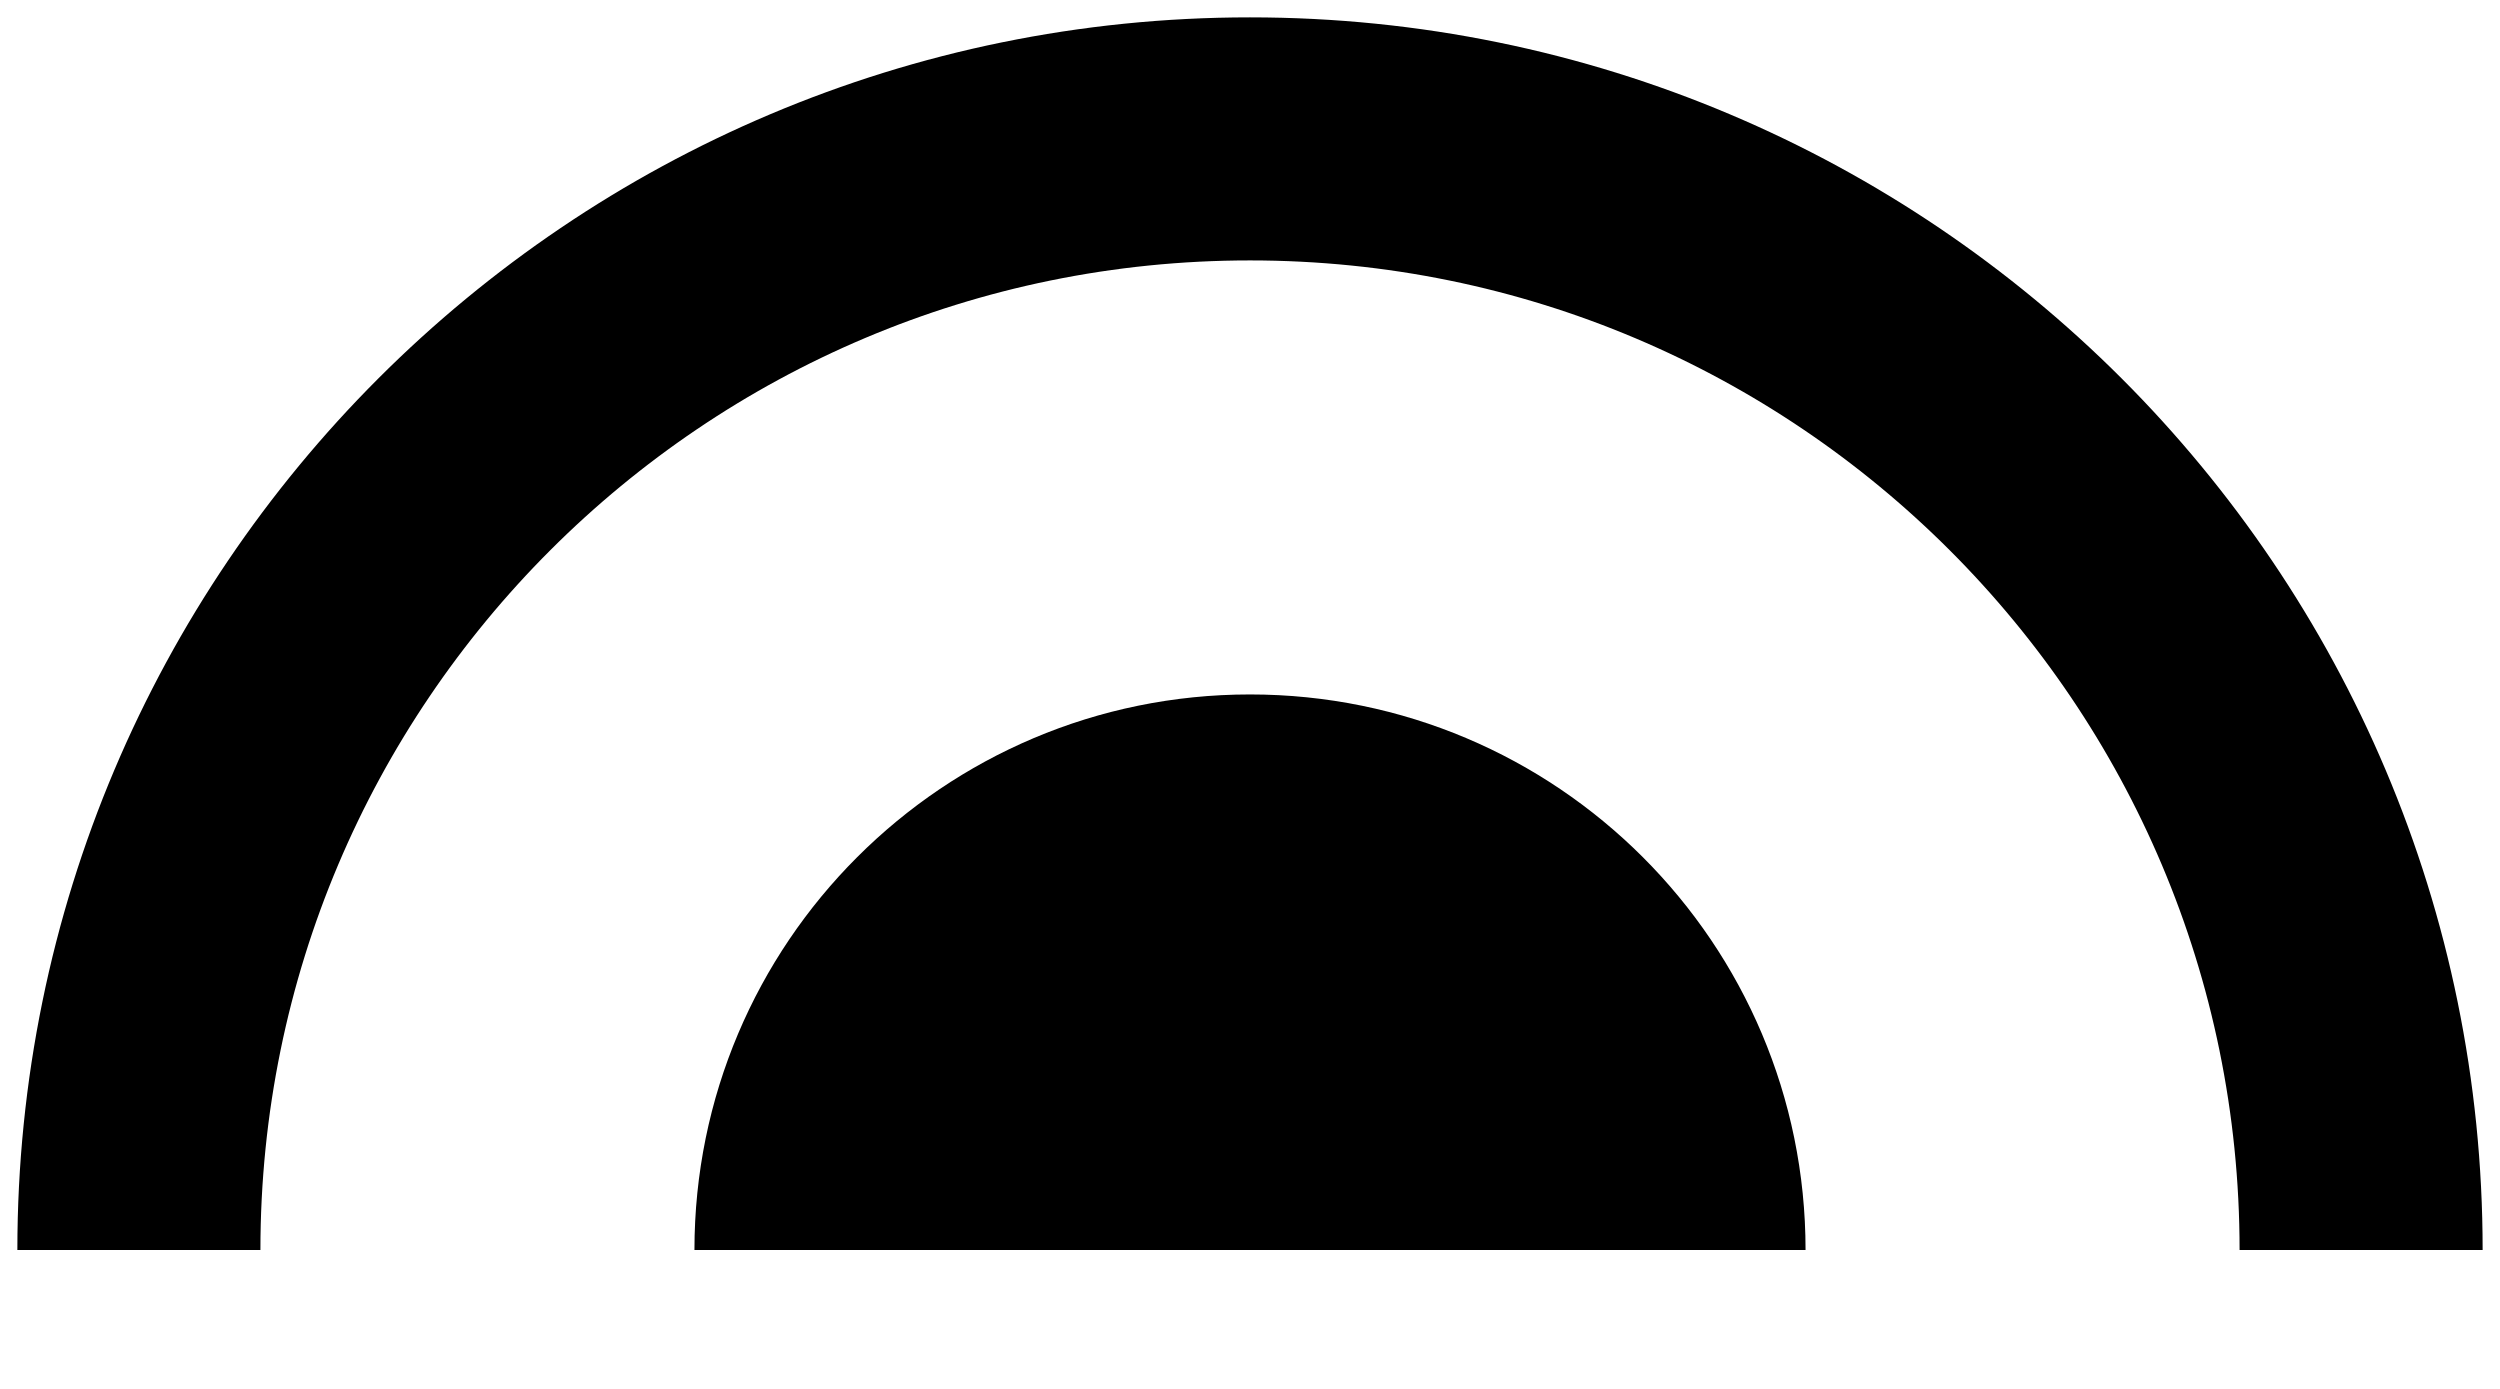
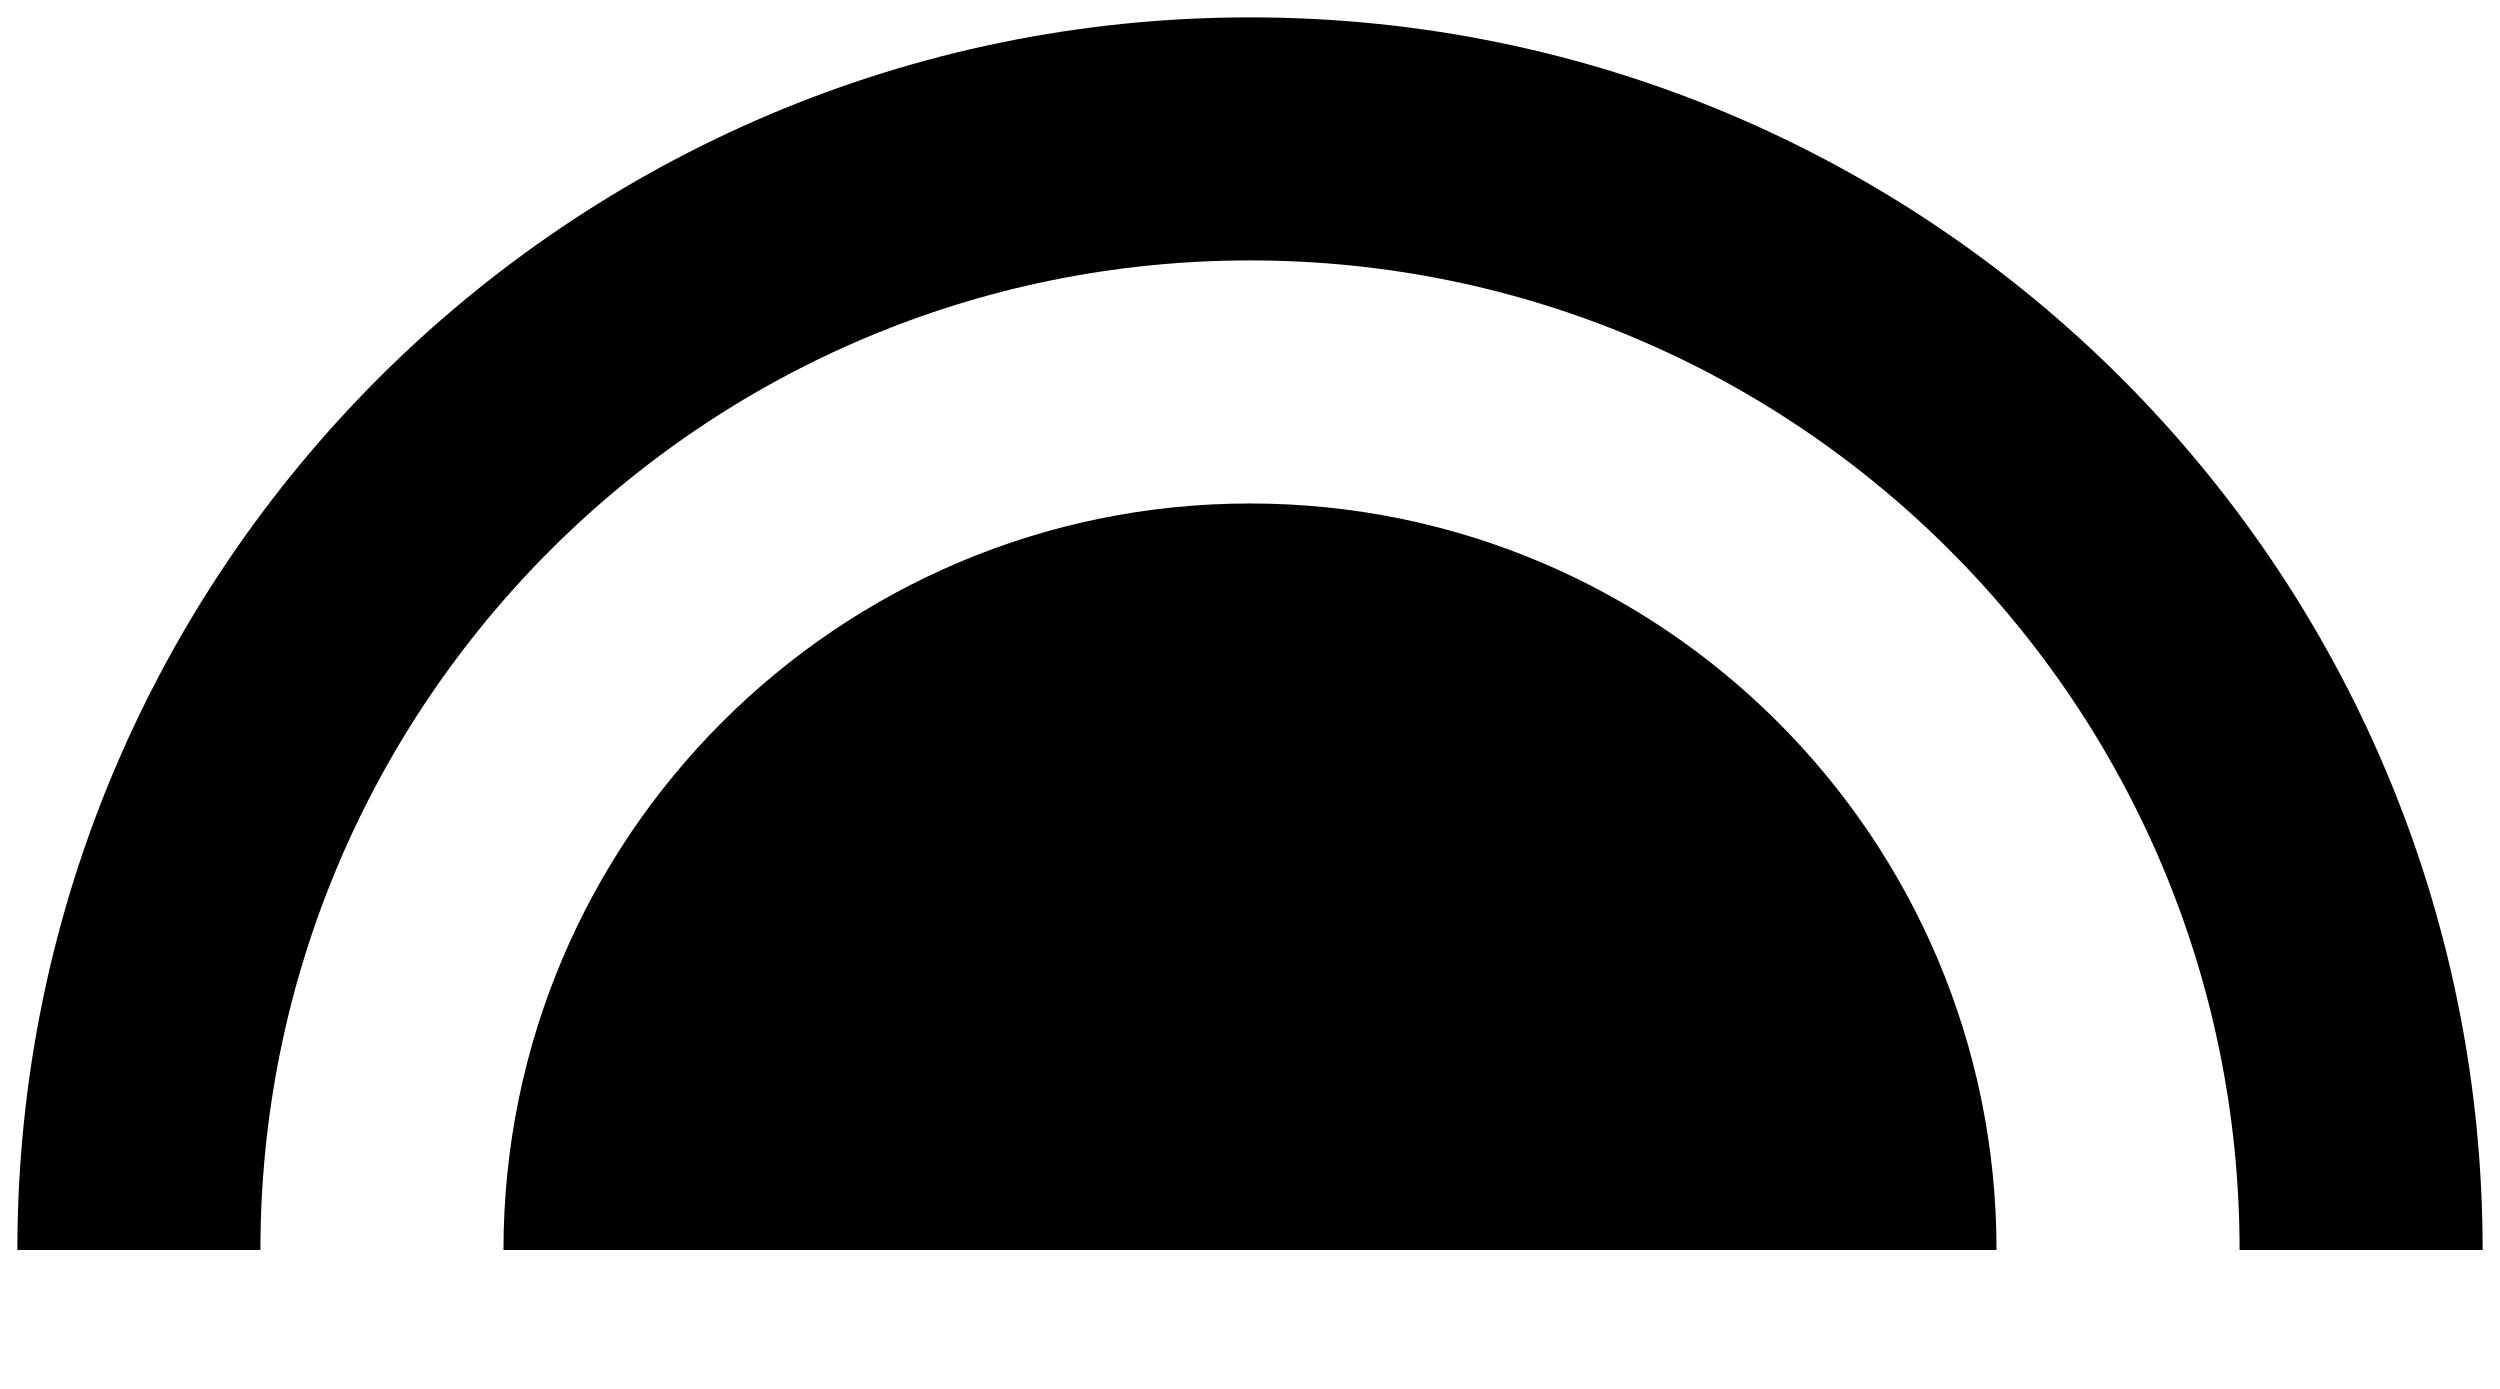
<svg xmlns="http://www.w3.org/2000/svg" viewBox="14 40 72 40" role="img" aria-label="Blank State Labs">
-   <path d="M34 76A16 16 0 0 1 66 76Z" fill="currentColor" />
+   <path d="M28.5 76A21.5 21.5 0 0 1 71.5 76Z" fill="currentColor" />
  <path d="M18 76A32 32 0 0 1 82 76" fill="none" stroke="currentColor" stroke-linecap="butt" stroke-width="7" />
</svg>
